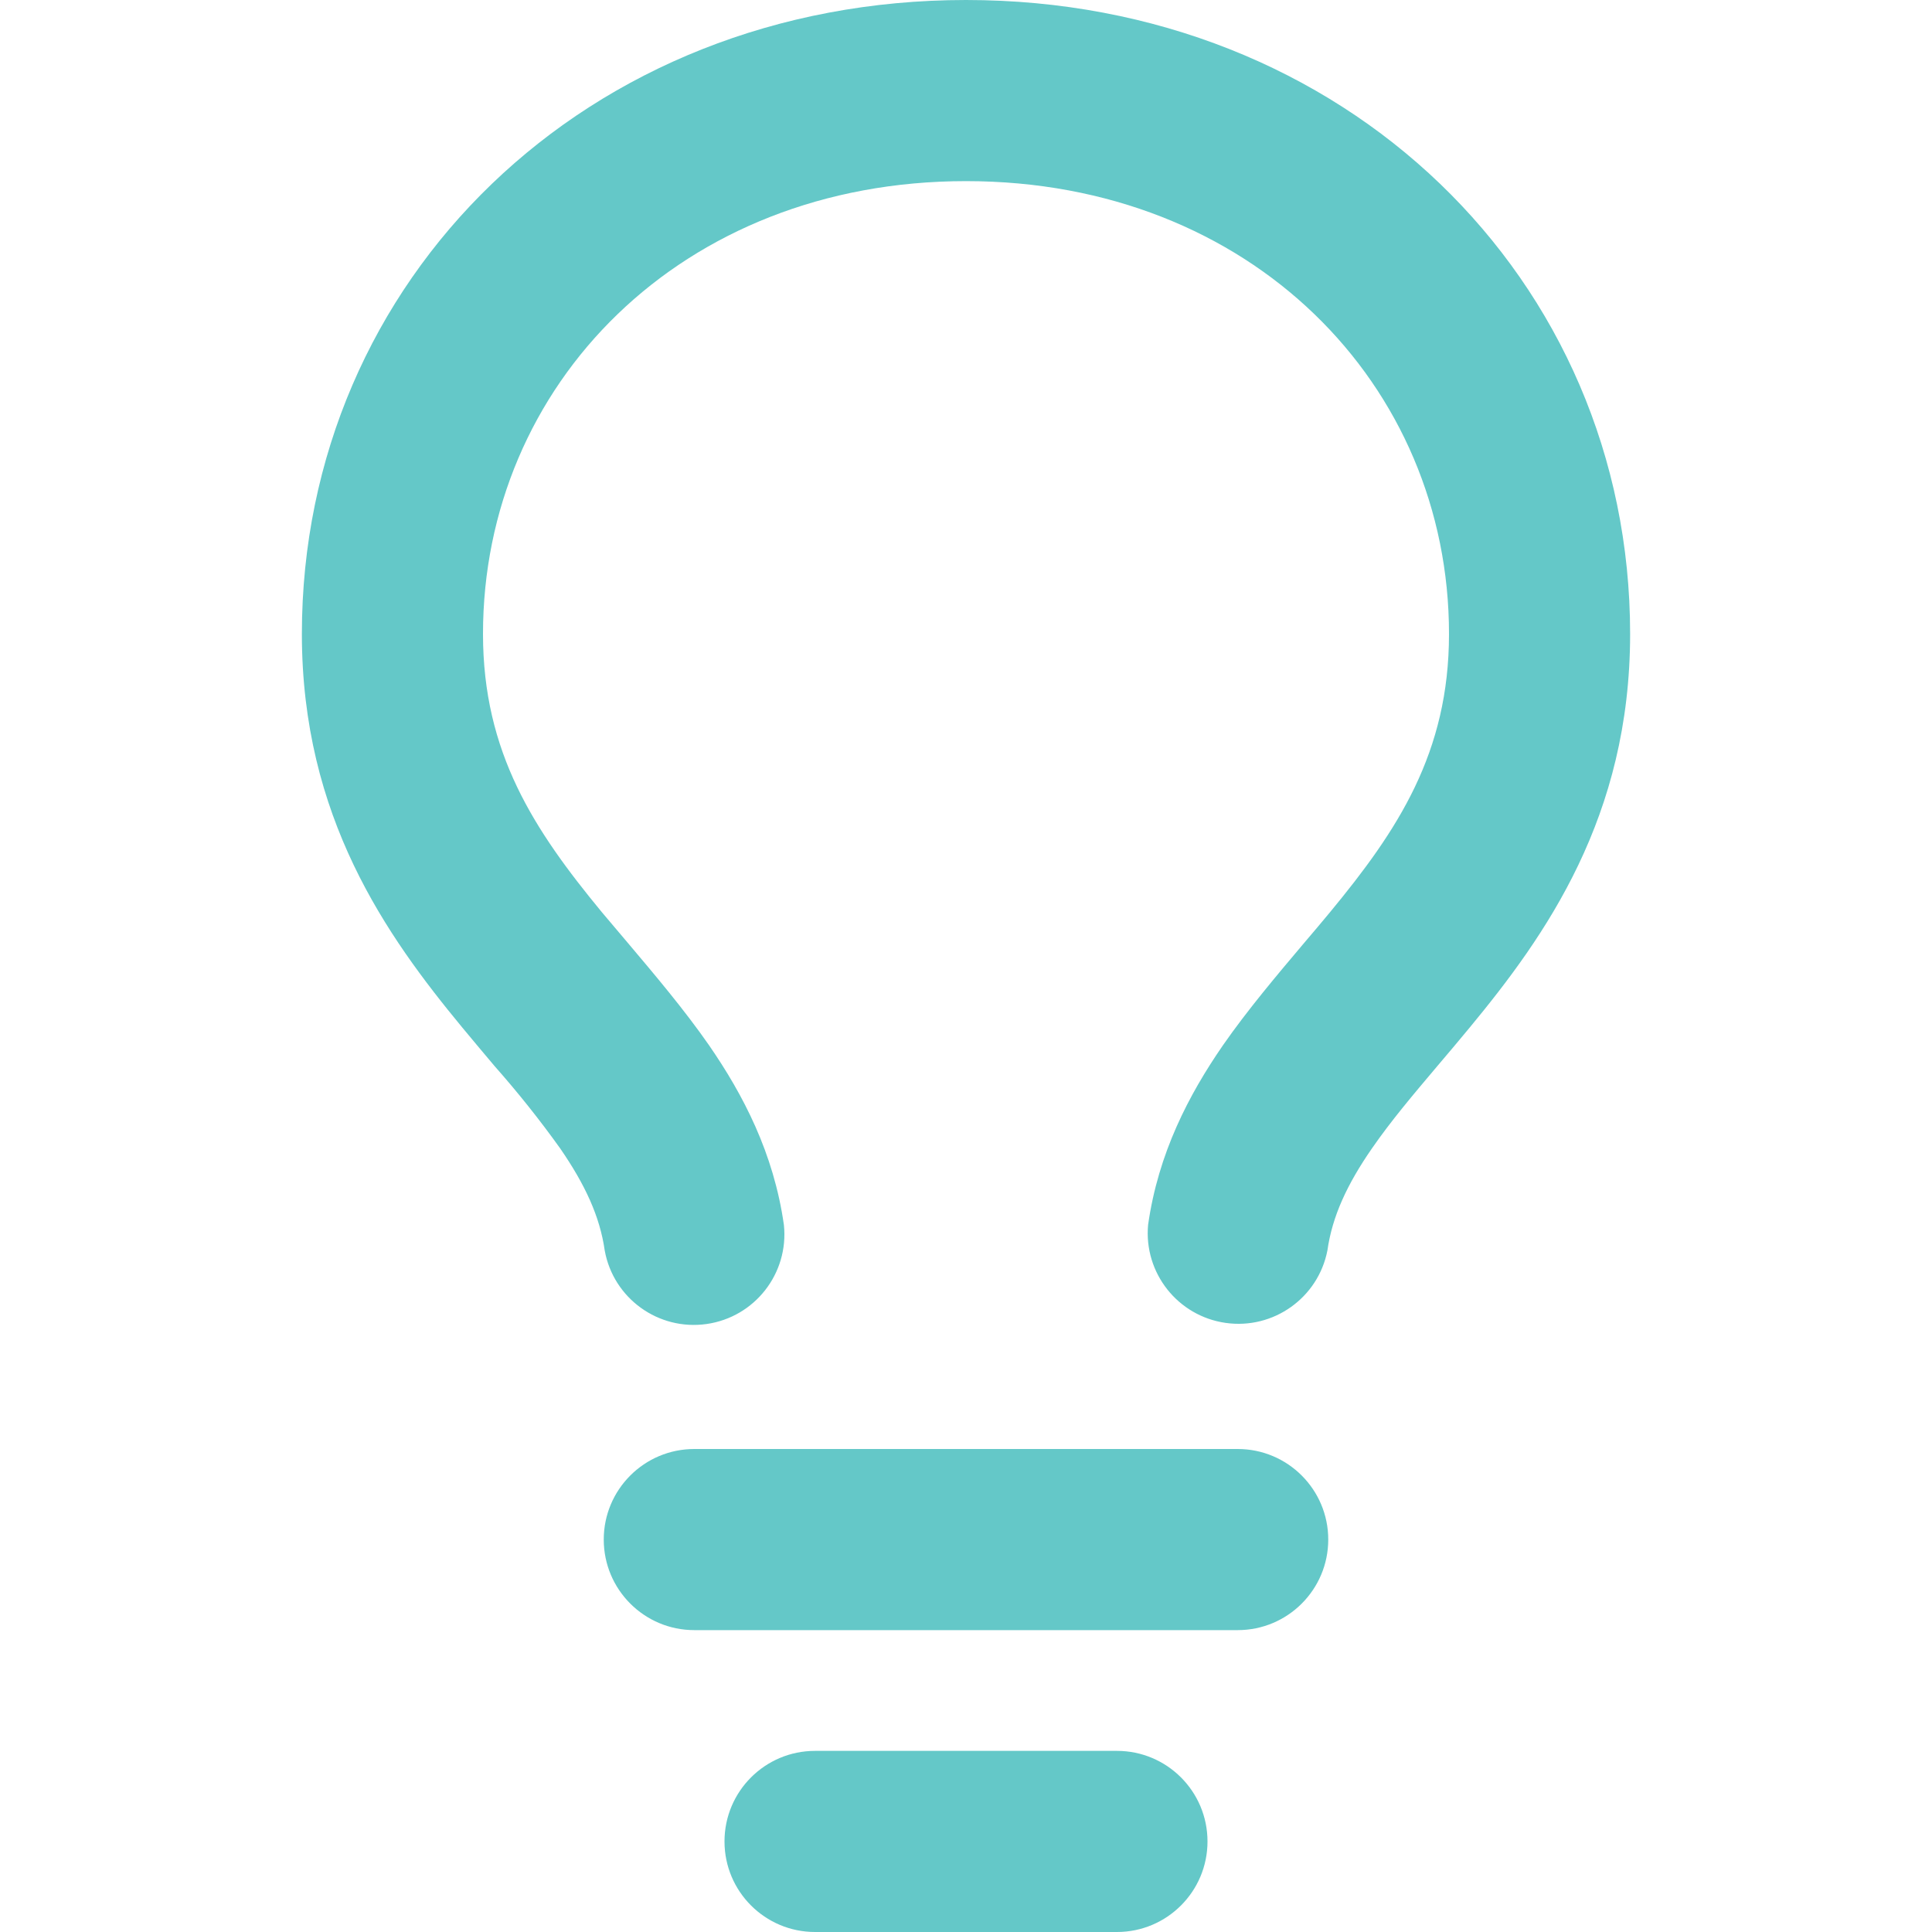
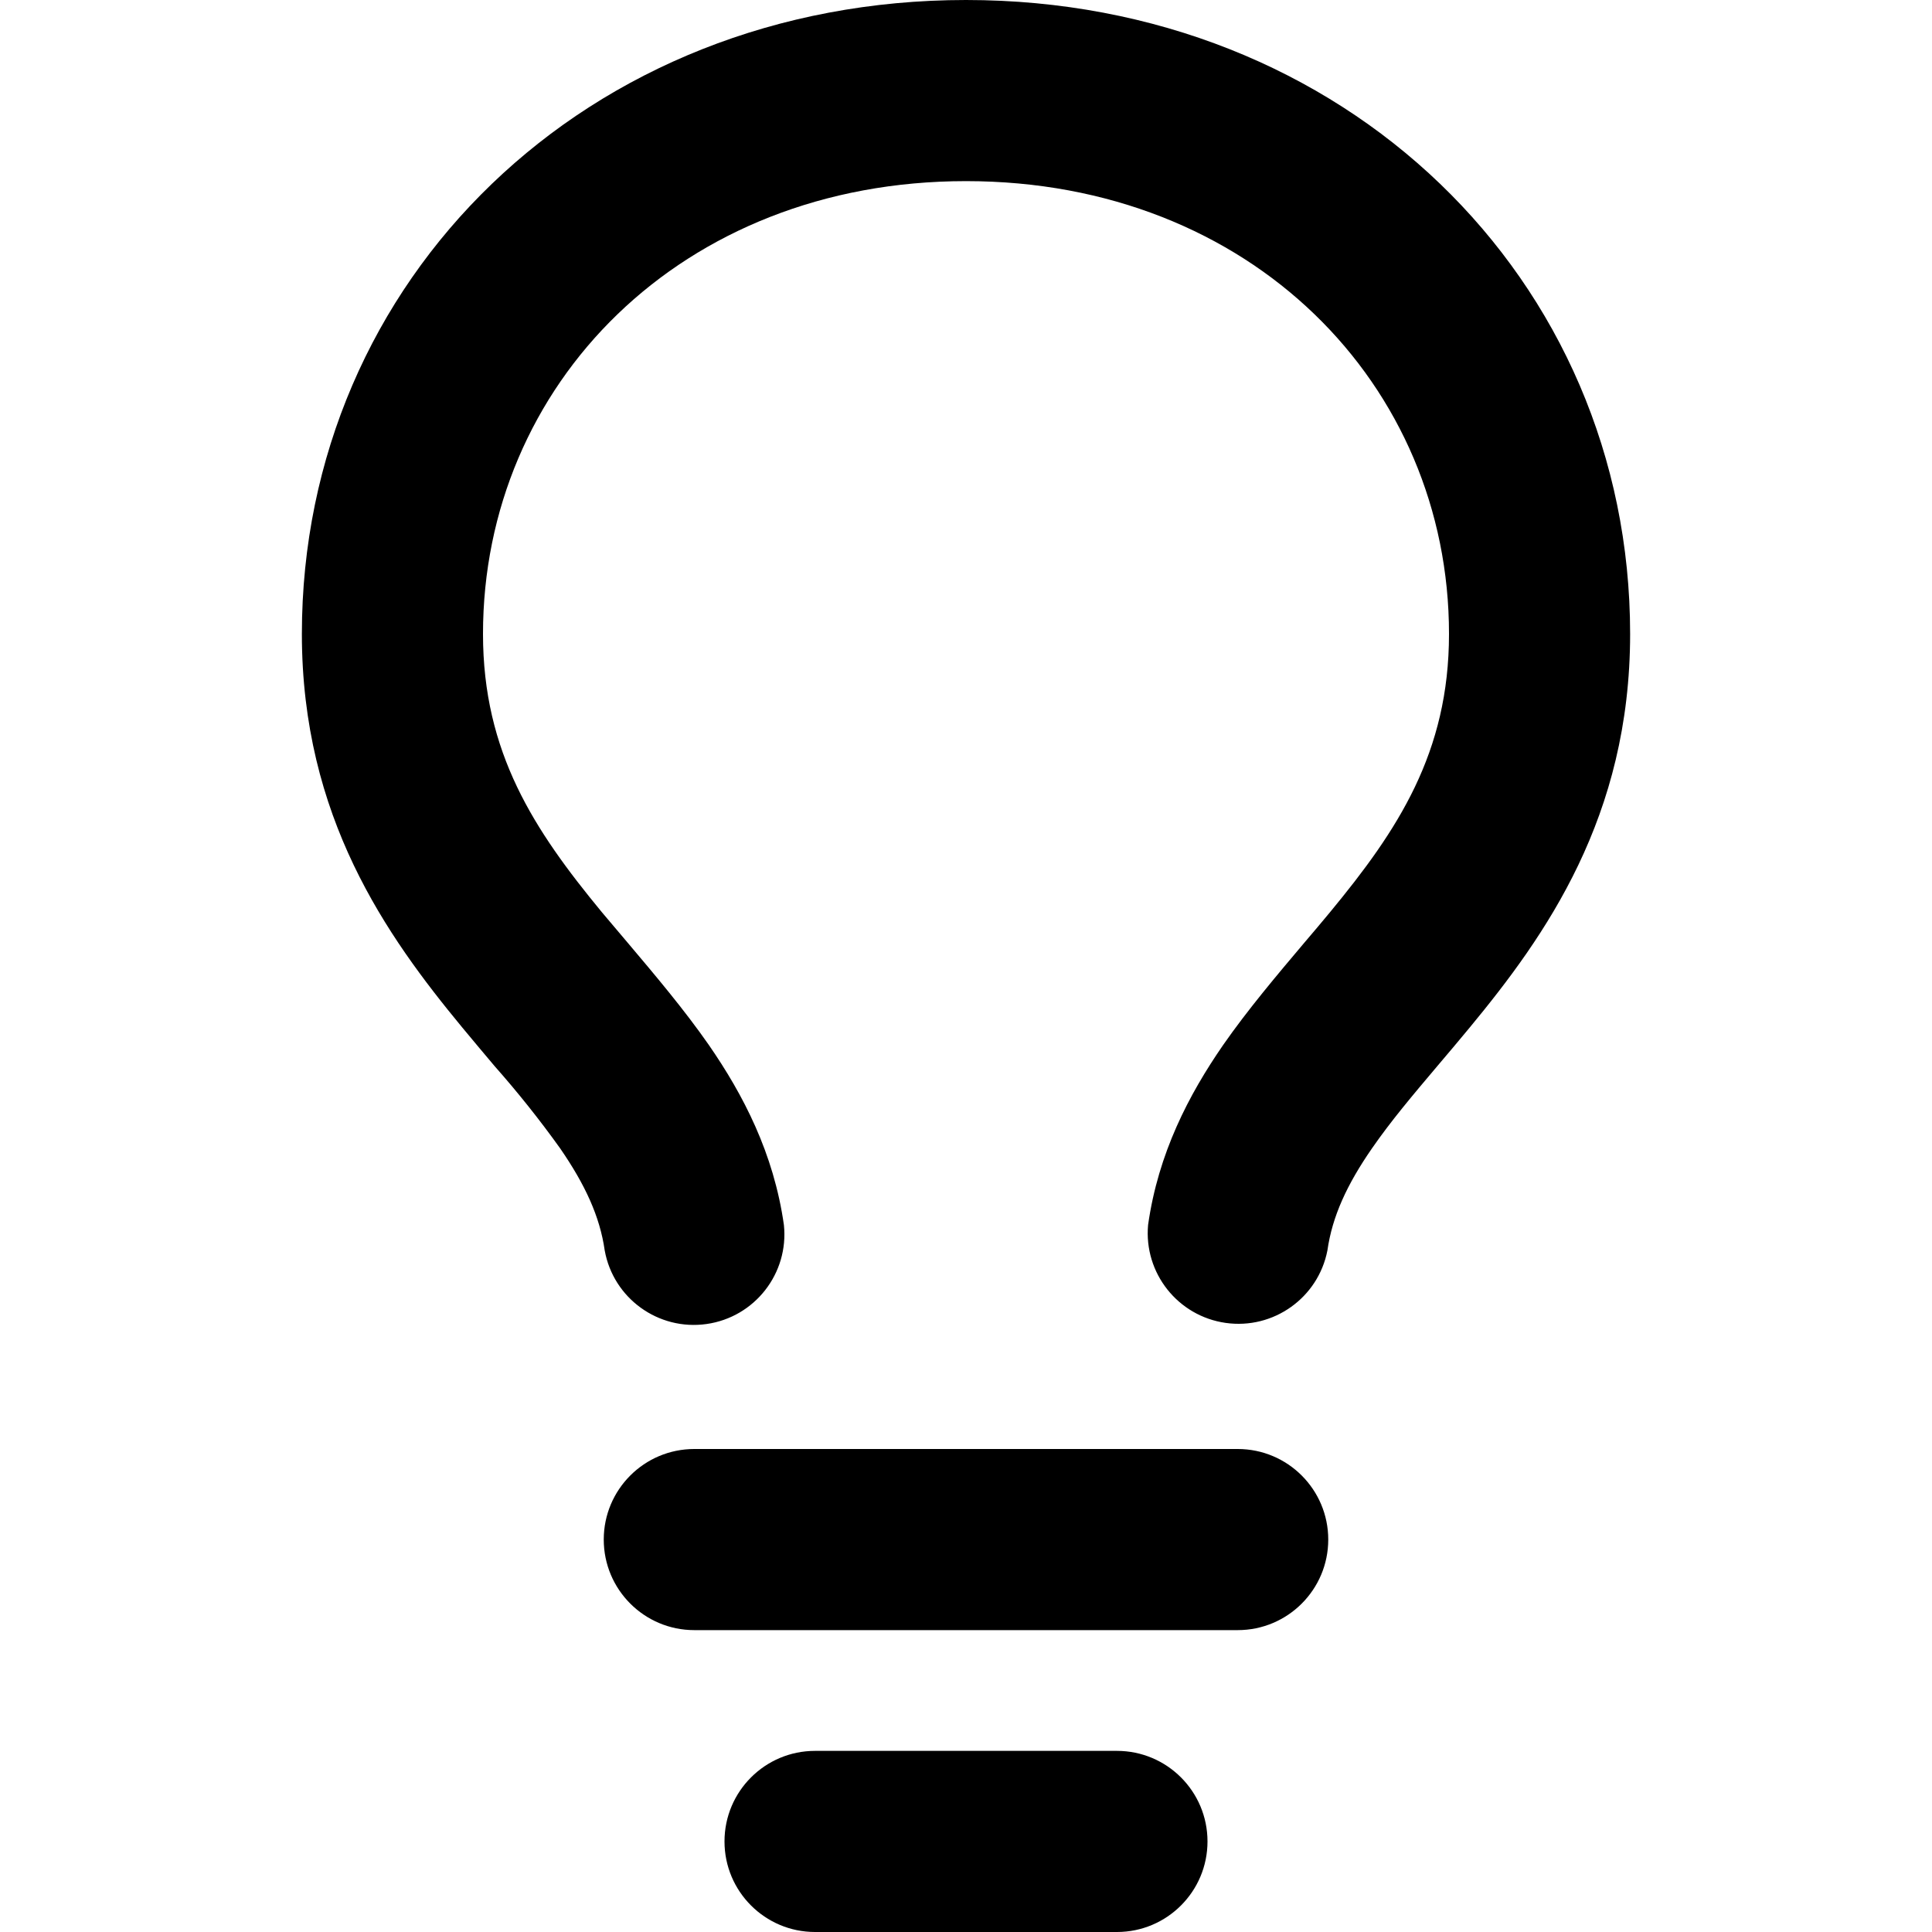
- <svg xmlns="http://www.w3.org/2000/svg" width="16px" height="16px" viewBox="0 0 16 16" fill="#64c8c8">
+ <svg xmlns="http://www.w3.org/2000/svg" width="16px" height="16px" viewBox="0 0 16 16" fill="currentColor">
  <path d="M8 1.5c-2.363 0-4 1.69-4 3.75 0 .984.424 1.625.984 2.304l.214.253c.223.264.47.556.673.848.284.411.537.896.621 1.49a.75.75 0 0 1-1.484.211c-.04-.282-.163-.547-.37-.847a8.456 8.456 0 0 0-.542-.68c-.084-.1-.173-.205-.268-.32C3.201 7.75 2.5 6.766 2.5 5.25 2.5 2.31 4.863 0 8 0s5.5 2.31 5.5 5.25c0 1.516-.701 2.5-1.328 3.259-.095.115-.184.22-.268.319-.207.245-.383.453-.541.681-.208.3-.33.565-.37.847a.751.751 0 0 1-1.485-.212c.084-.593.337-1.078.621-1.489.203-.292.45-.584.673-.848.075-.088.147-.173.213-.253.561-.679.985-1.32.985-2.304 0-2.06-1.637-3.75-4-3.75ZM5.75 12h4.5a.75.75 0 0 1 0 1.5h-4.5a.75.75 0 0 1 0-1.5ZM6 15.25a.75.75 0 0 1 .75-.75h2.5a.75.75 0 0 1 0 1.5h-2.5a.75.75 0 0 1-.75-.75Z" />
</svg>
